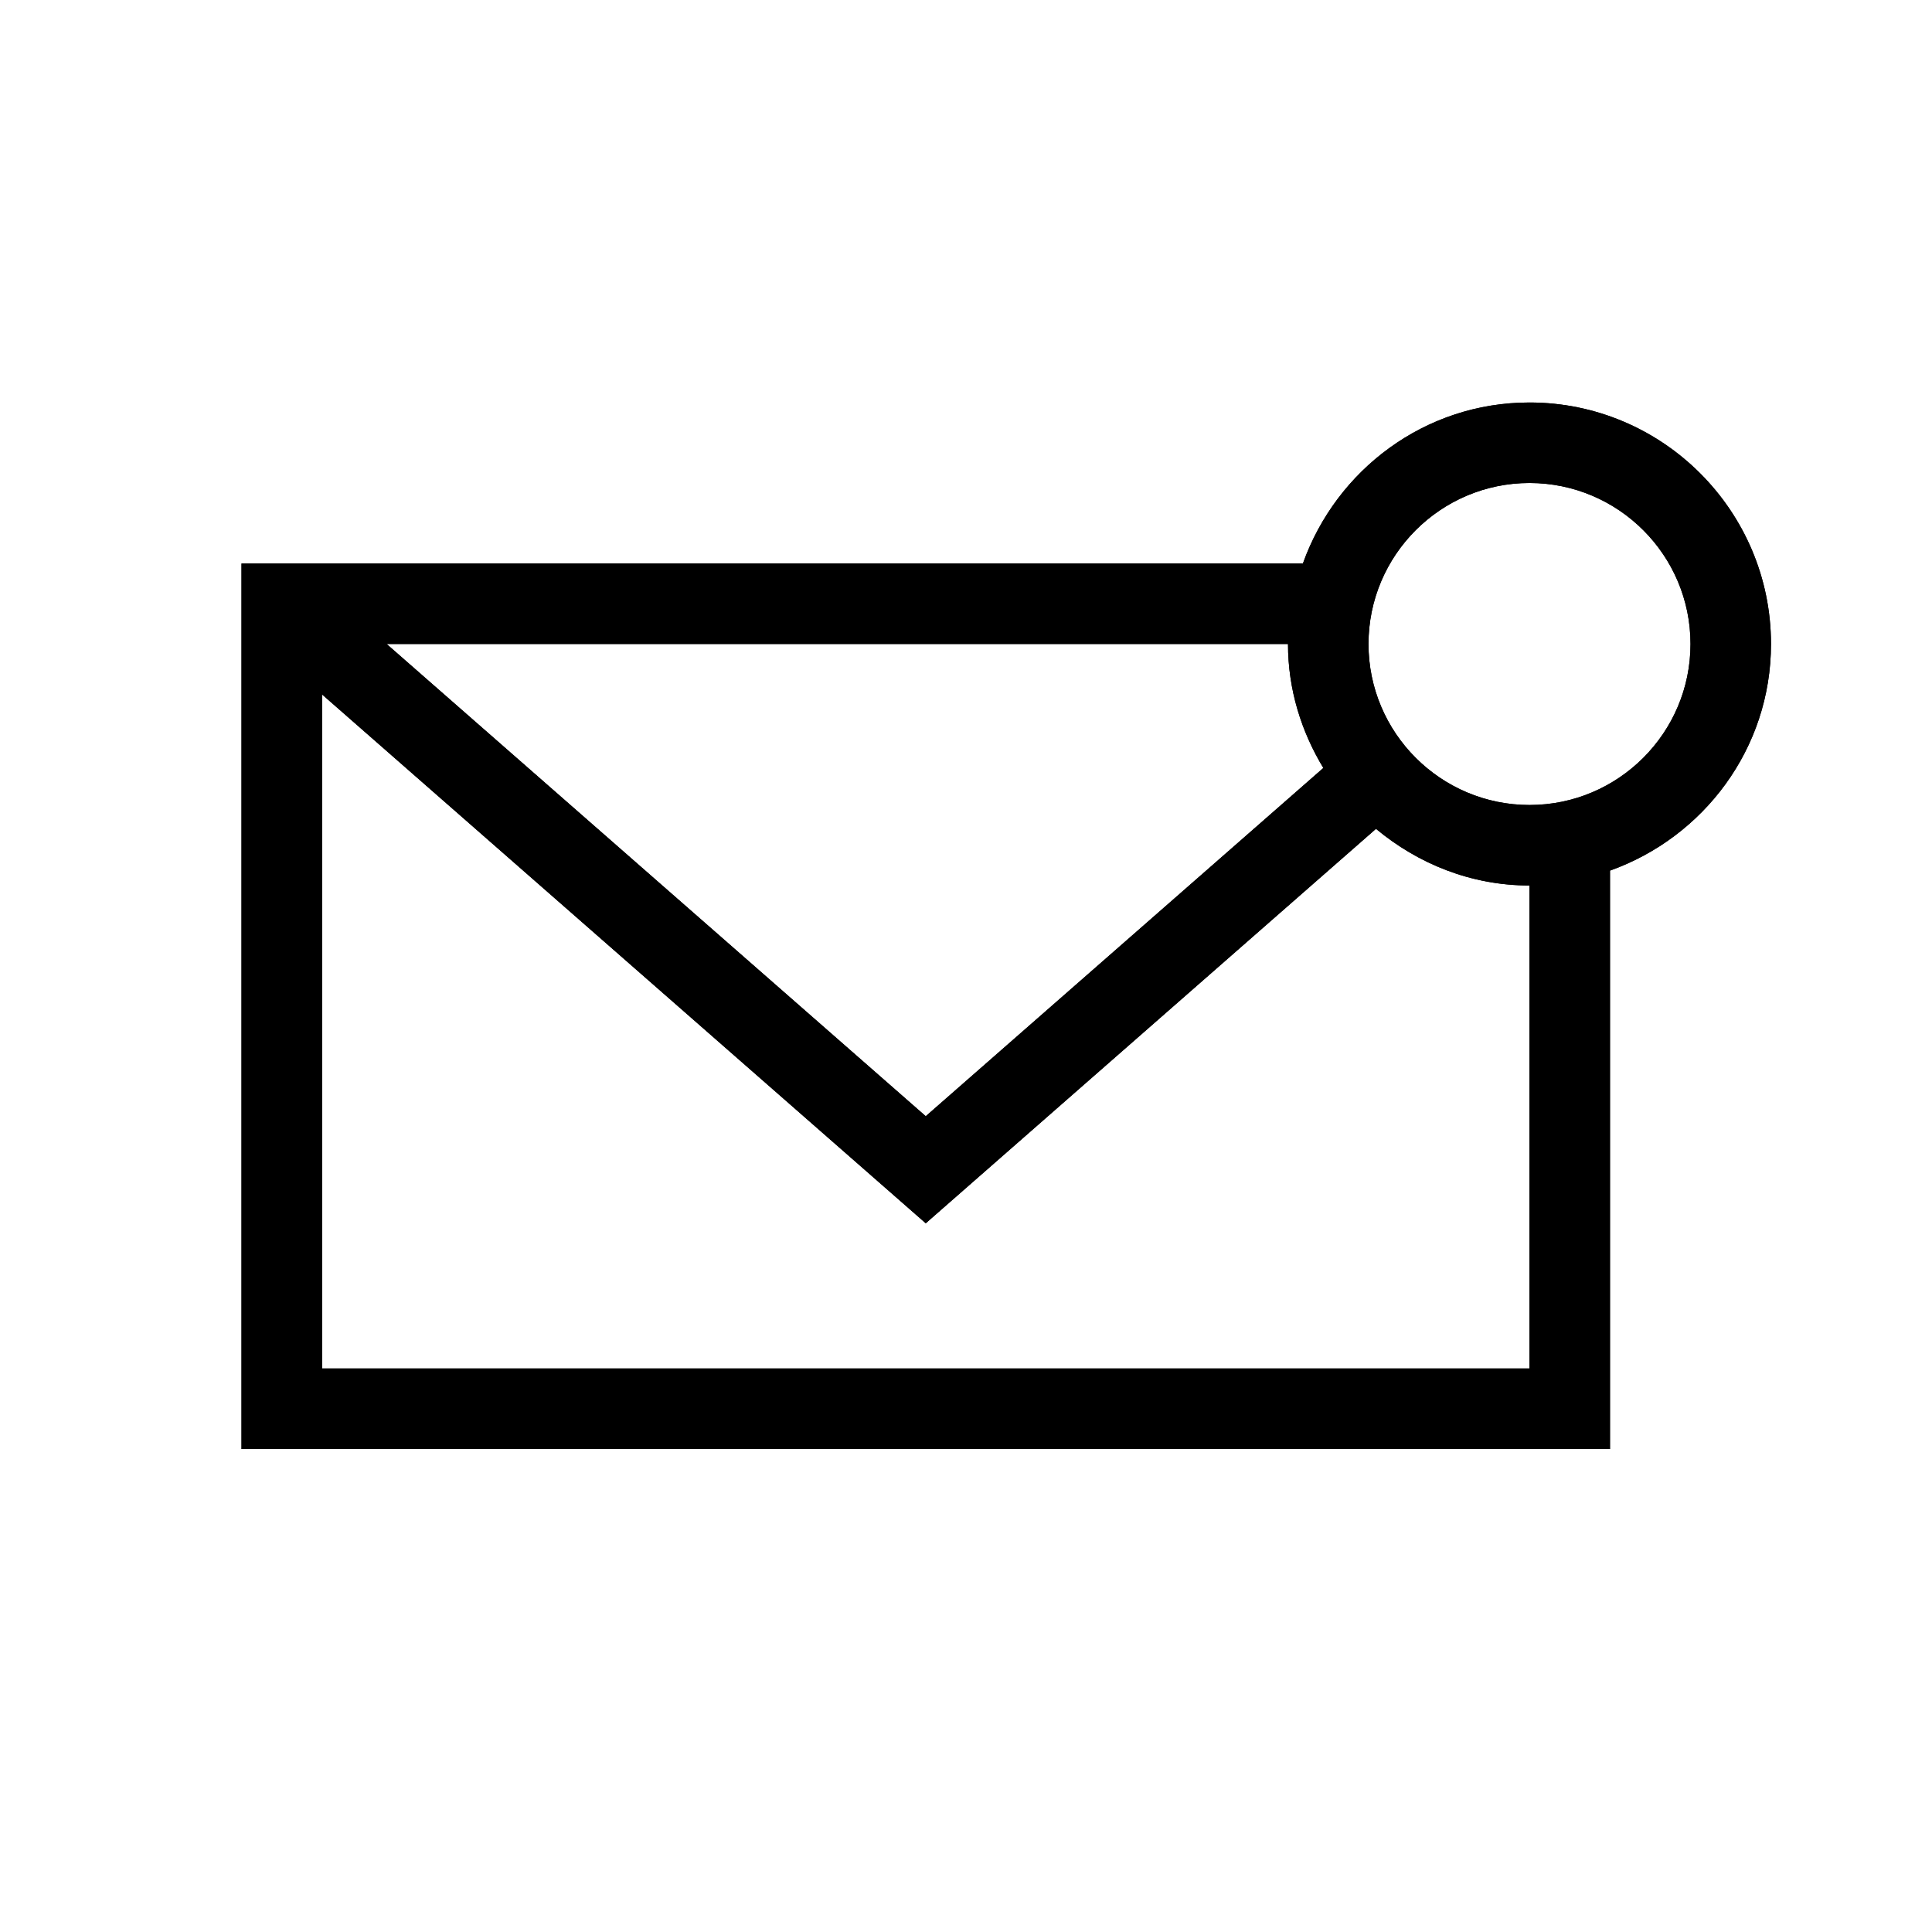
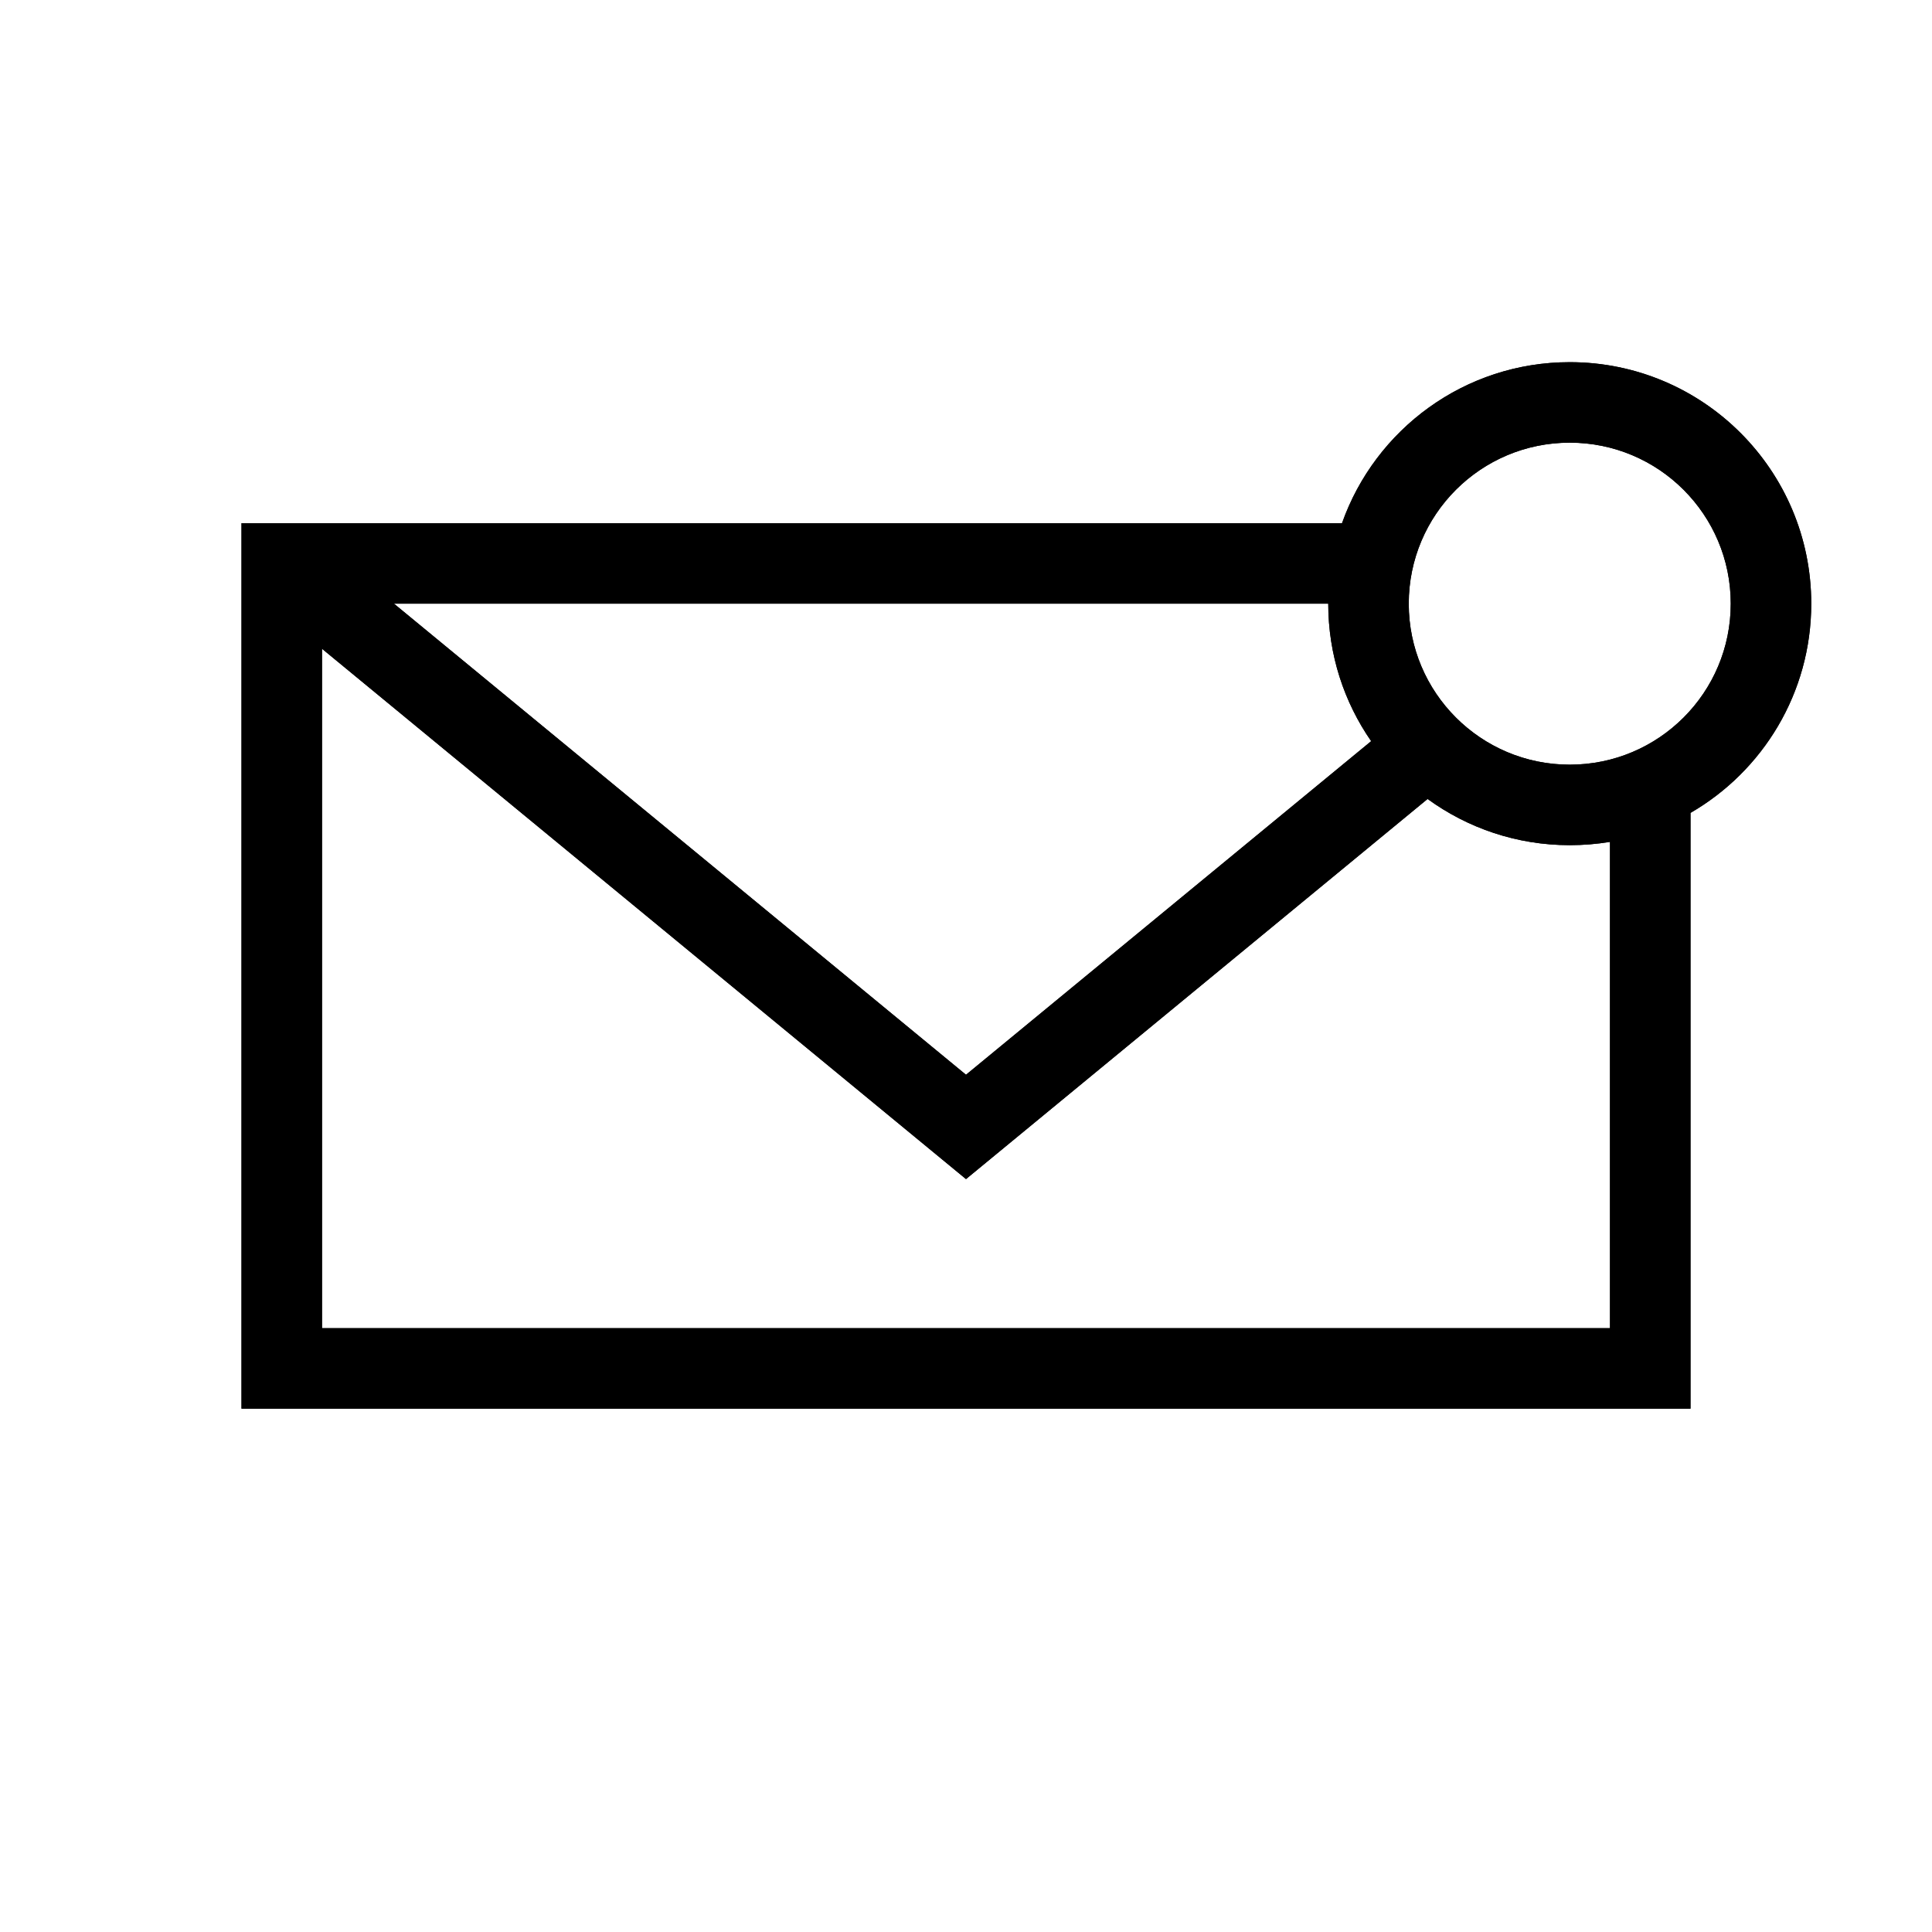
<svg xmlns="http://www.w3.org/2000/svg" width="24" height="24" viewBox="0 0 24 24">
  <g fill="none" fill-rule="evenodd">
-     <path fill="#000" d="M19,10 C17.897,10 17,9.103 17,8 C17,6.897 17.897,6 19,6 C20.103,6 21,6.897 21,8 C21,9.103 20.103,10 19,10 L19,10 Z M19,17 L4,17 L4,8.626 L11.5,15.196 L17.093,10.296 C17.613,10.729 18.272,11 19,11 L19,17 Z M16.439,9.54 L11.5,13.866 L4.803,8 L16,8 C16,8.565 16.166,9.089 16.439,9.54 L16.439,9.54 Z M22,8 C22,6.346 20.654,5 19,5 C17.698,5 16.599,5.839 16.185,7 L3,7 L3,18 L20,18 L20,10.815 C21.161,10.401 22,9.302 22,8 L22,8 Z" />
-     <path fill="#000" d="M19,10 C17.897,10 17,9.103 17,8 C17,6.897 17.897,6 19,6 C20.103,6 21,6.897 21,8 C21,9.103 20.103,10 19,10 L19,10 Z M19,17 L4,17 L4,8.626 L11.5,15.196 L17.093,10.296 C17.613,10.729 18.272,11 19,11 L19,17 Z M16.439,9.54 L11.5,13.866 L4.803,8 L16,8 C16,8.565 16.166,9.089 16.439,9.54 L16.439,9.54 Z M22,8 C22,6.346 20.654,5 19,5 C17.698,5 16.599,5.839 16.185,7 L3,7 L3,18 L20,18 L20,10.815 C21.161,10.401 22,9.302 22,8 L22,8 Z" />
+     <path fill="#000" fill-rule="nonzero" d="M21,10.098 L21,17.499 L3,17.499 L3,6.499 L16.671,6.499 C17.083,5.334 18.194,4.499 19.5,4.499 C21.157,4.499 22.5,5.842 22.5,7.499 C22.5,8.61 21.897,9.579 21,10.098 Z M16.5,7.499 L4.894,7.499 L12,13.351 L17.033,9.207 C16.697,8.722 16.5,8.134 16.5,7.499 Z M17.734,9.925 L12,14.647 L4,8.059 L4,16.499 L20,16.499 L20,10.458 C19.837,10.485 19.67,10.499 19.5,10.499 C18.84,10.499 18.23,10.286 17.734,9.925 Z M21.5,7.499 C21.5,6.394 20.605,5.499 19.5,5.499 C18.395,5.499 17.5,6.394 17.5,7.499 C17.5,8.604 18.395,9.499 19.5,9.499 C20.605,9.499 21.5,8.604 21.5,7.499 Z" />
+     <path fill="#000" fill-rule="nonzero" d="M21,10.098 L21,17.499 L3,17.499 L3,6.499 L16.671,6.499 C17.083,5.334 18.194,4.499 19.5,4.499 C21.157,4.499 22.5,5.842 22.5,7.499 C22.5,8.61 21.897,9.579 21,10.098 Z M16.5,7.499 L4.894,7.499 L12,13.351 L17.033,9.207 C16.697,8.722 16.5,8.134 16.5,7.499 Z M17.734,9.925 L12,14.647 L4,8.059 L4,16.499 L20,16.499 L20,10.458 C19.837,10.485 19.67,10.499 19.5,10.499 C18.84,10.499 18.23,10.286 17.734,9.925 Z M21.5,7.499 C21.5,6.394 20.605,5.499 19.5,5.499 C18.395,5.499 17.5,6.394 17.5,7.499 C17.5,8.604 18.395,9.499 19.5,9.499 C20.605,9.499 21.5,8.604 21.5,7.499 Z" />
  </g>
</svg>
